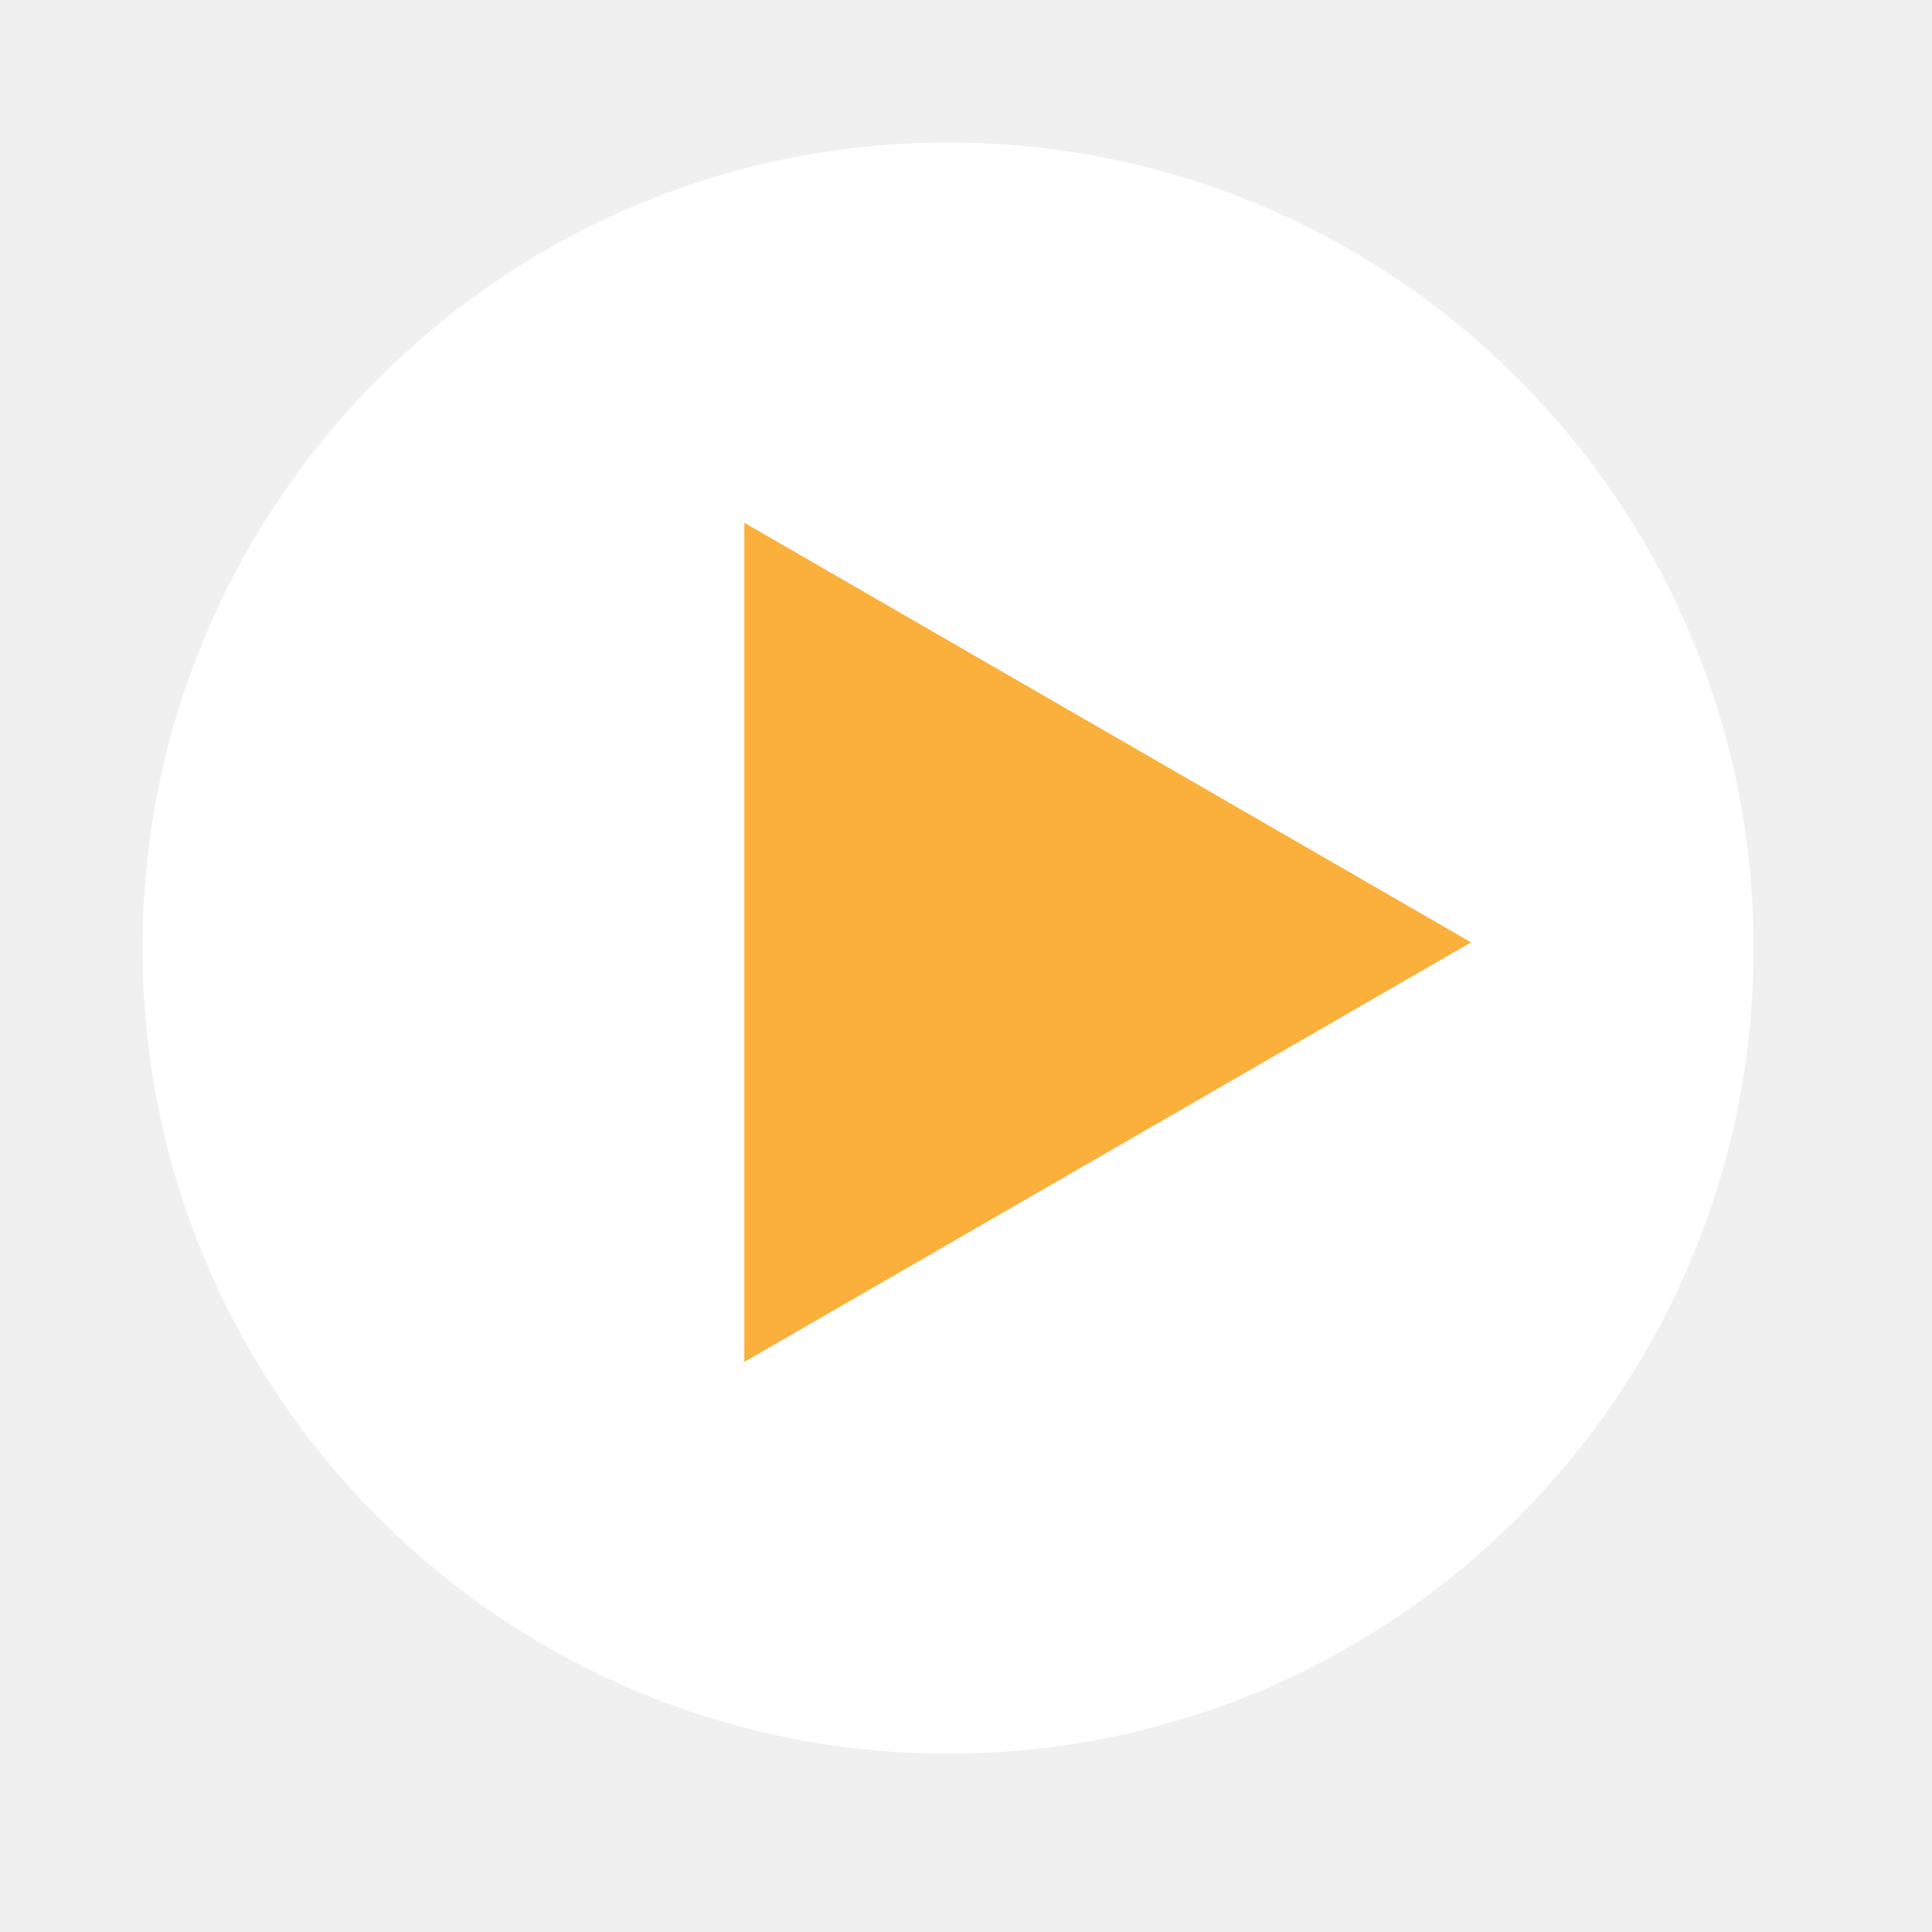
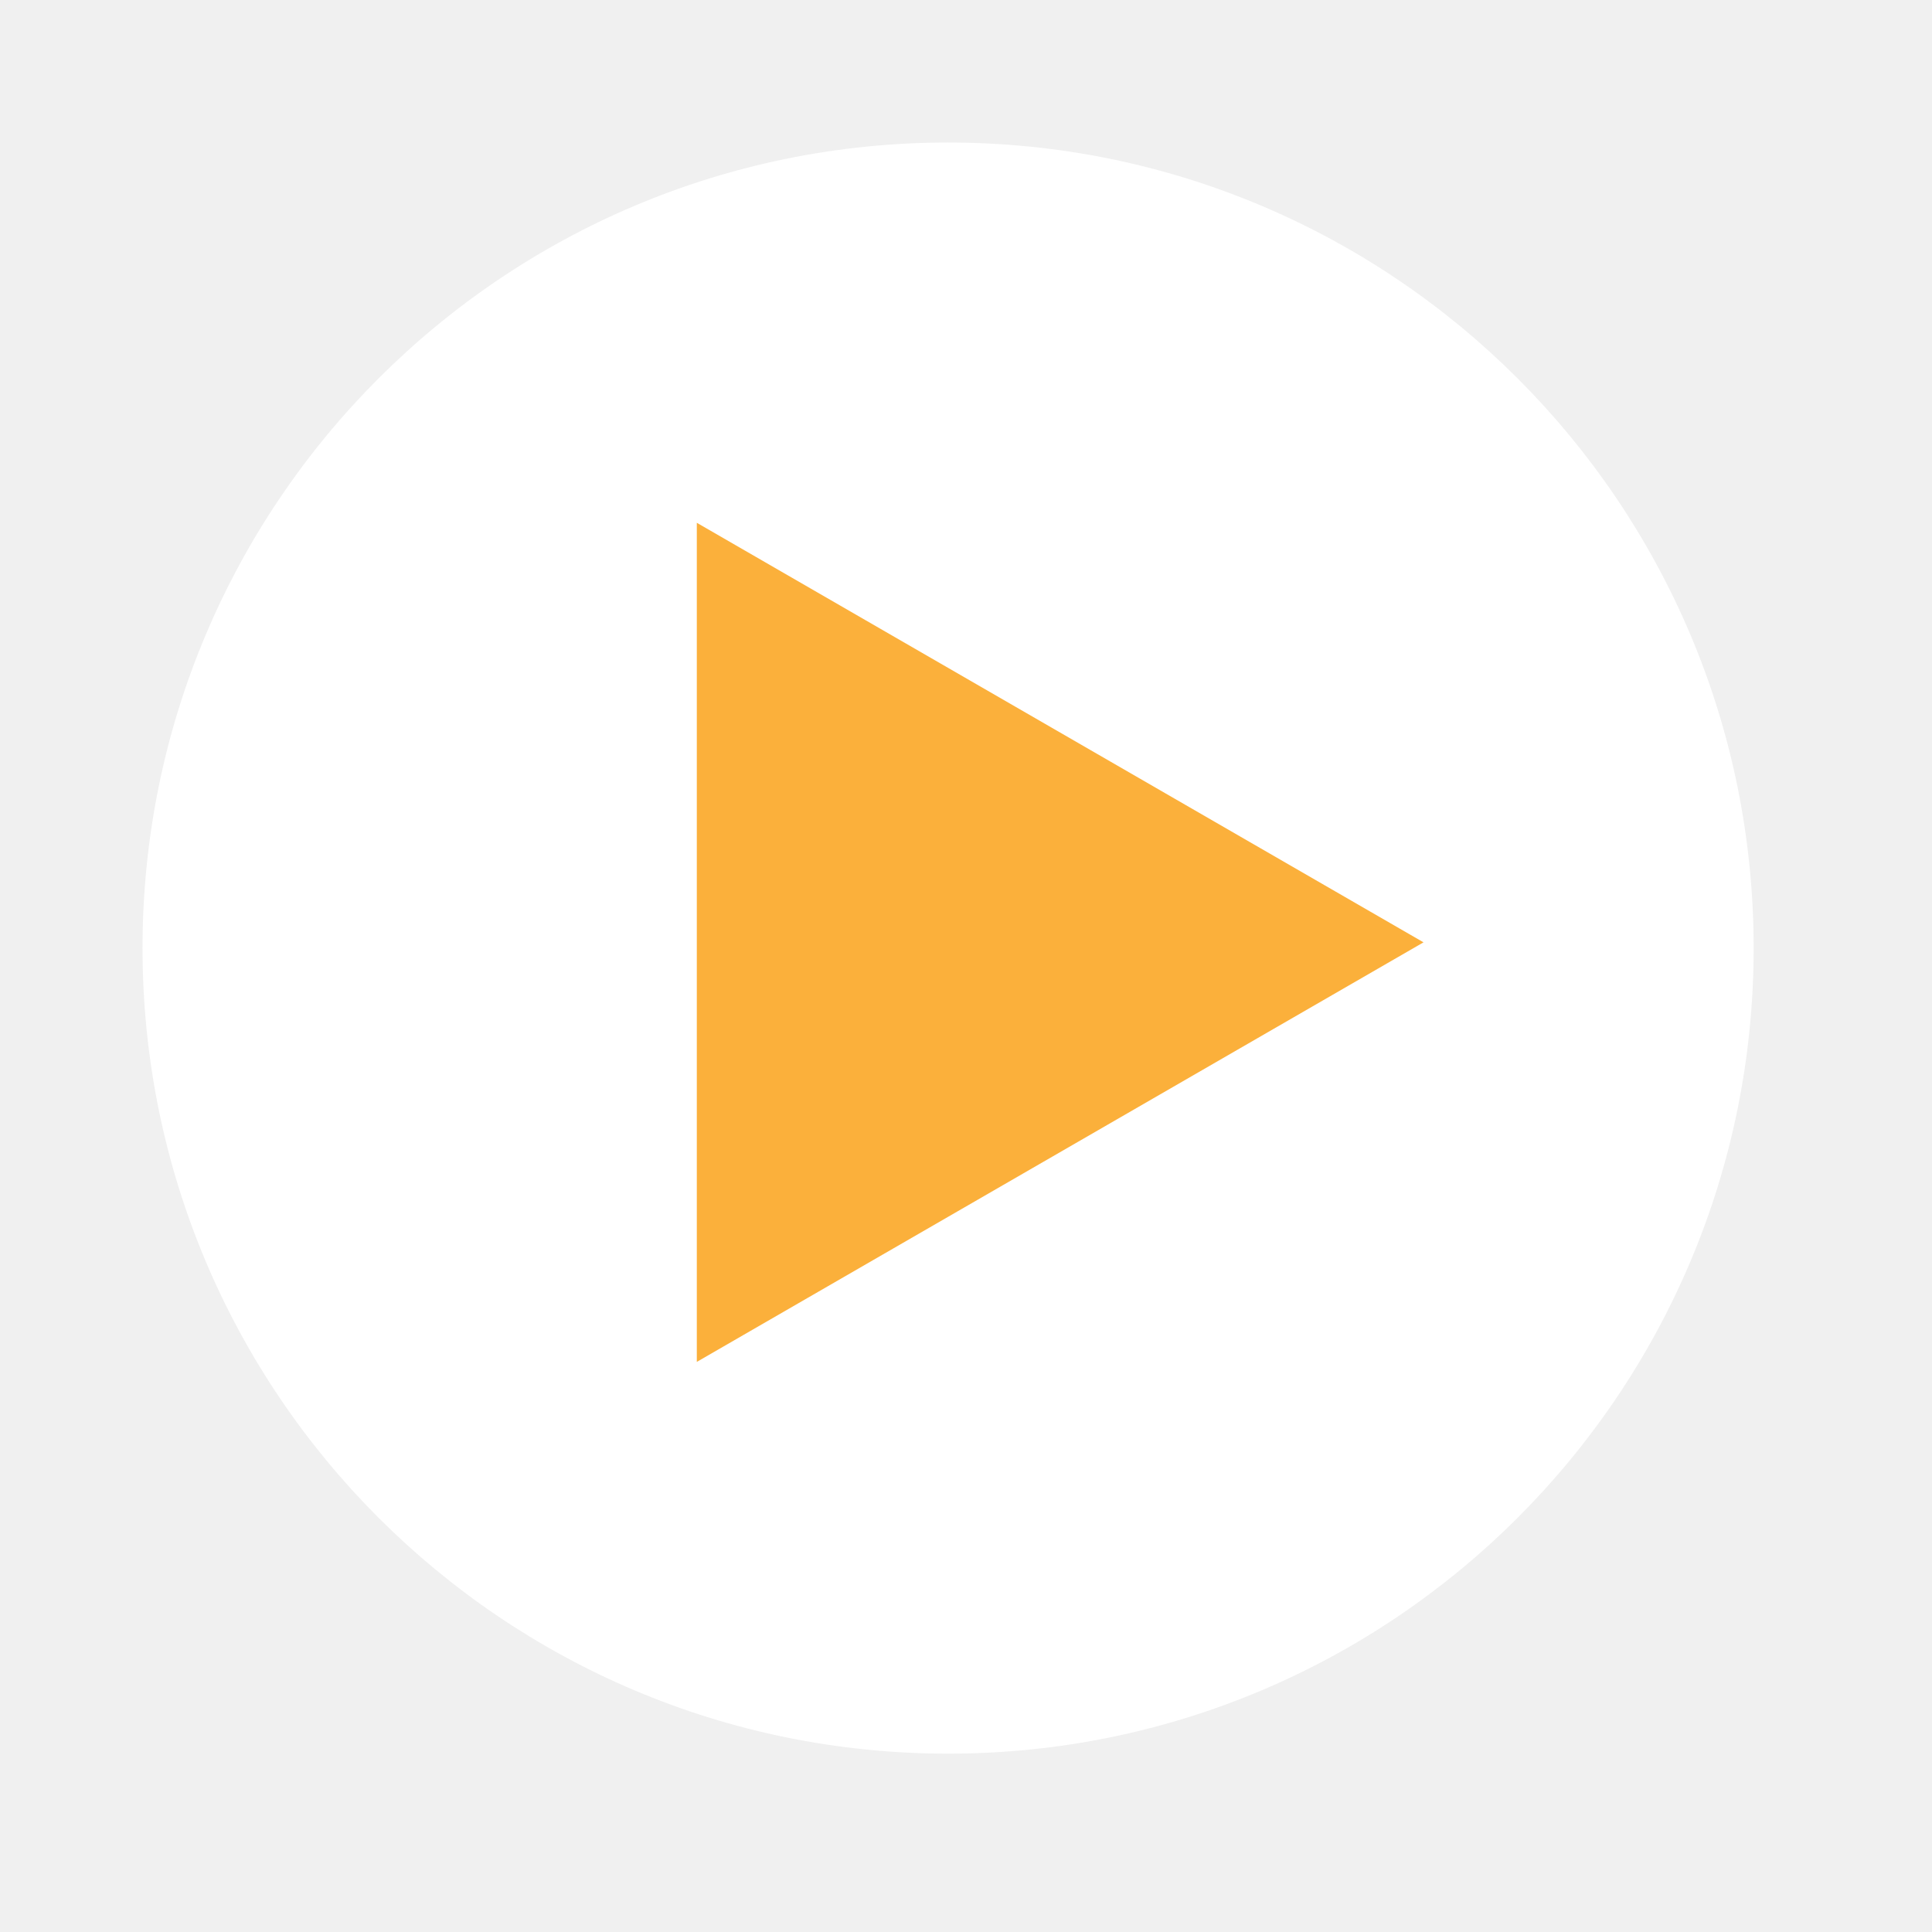
<svg xmlns="http://www.w3.org/2000/svg" version="1.1" id="Layer_1" x="0px" y="0px" width="40.666px" height="40.666px" viewBox="0 0 40.666 40.666" enable-background="new 0 0 40.666 40.666" xml:space="preserve">
  <g>
    <circle fill="#FFFFFF" cx="19.956" cy="19.956" r="16.956" />
-     <polygon fill="#FBB03B" points="15.667,11.004 30.963,19.835 15.667,28.666  " />
+     <polygon fill="#FBB03B" points="14.667,11.004 29.963,19.835 14.667,28.666  " />
  </g>
</svg>
